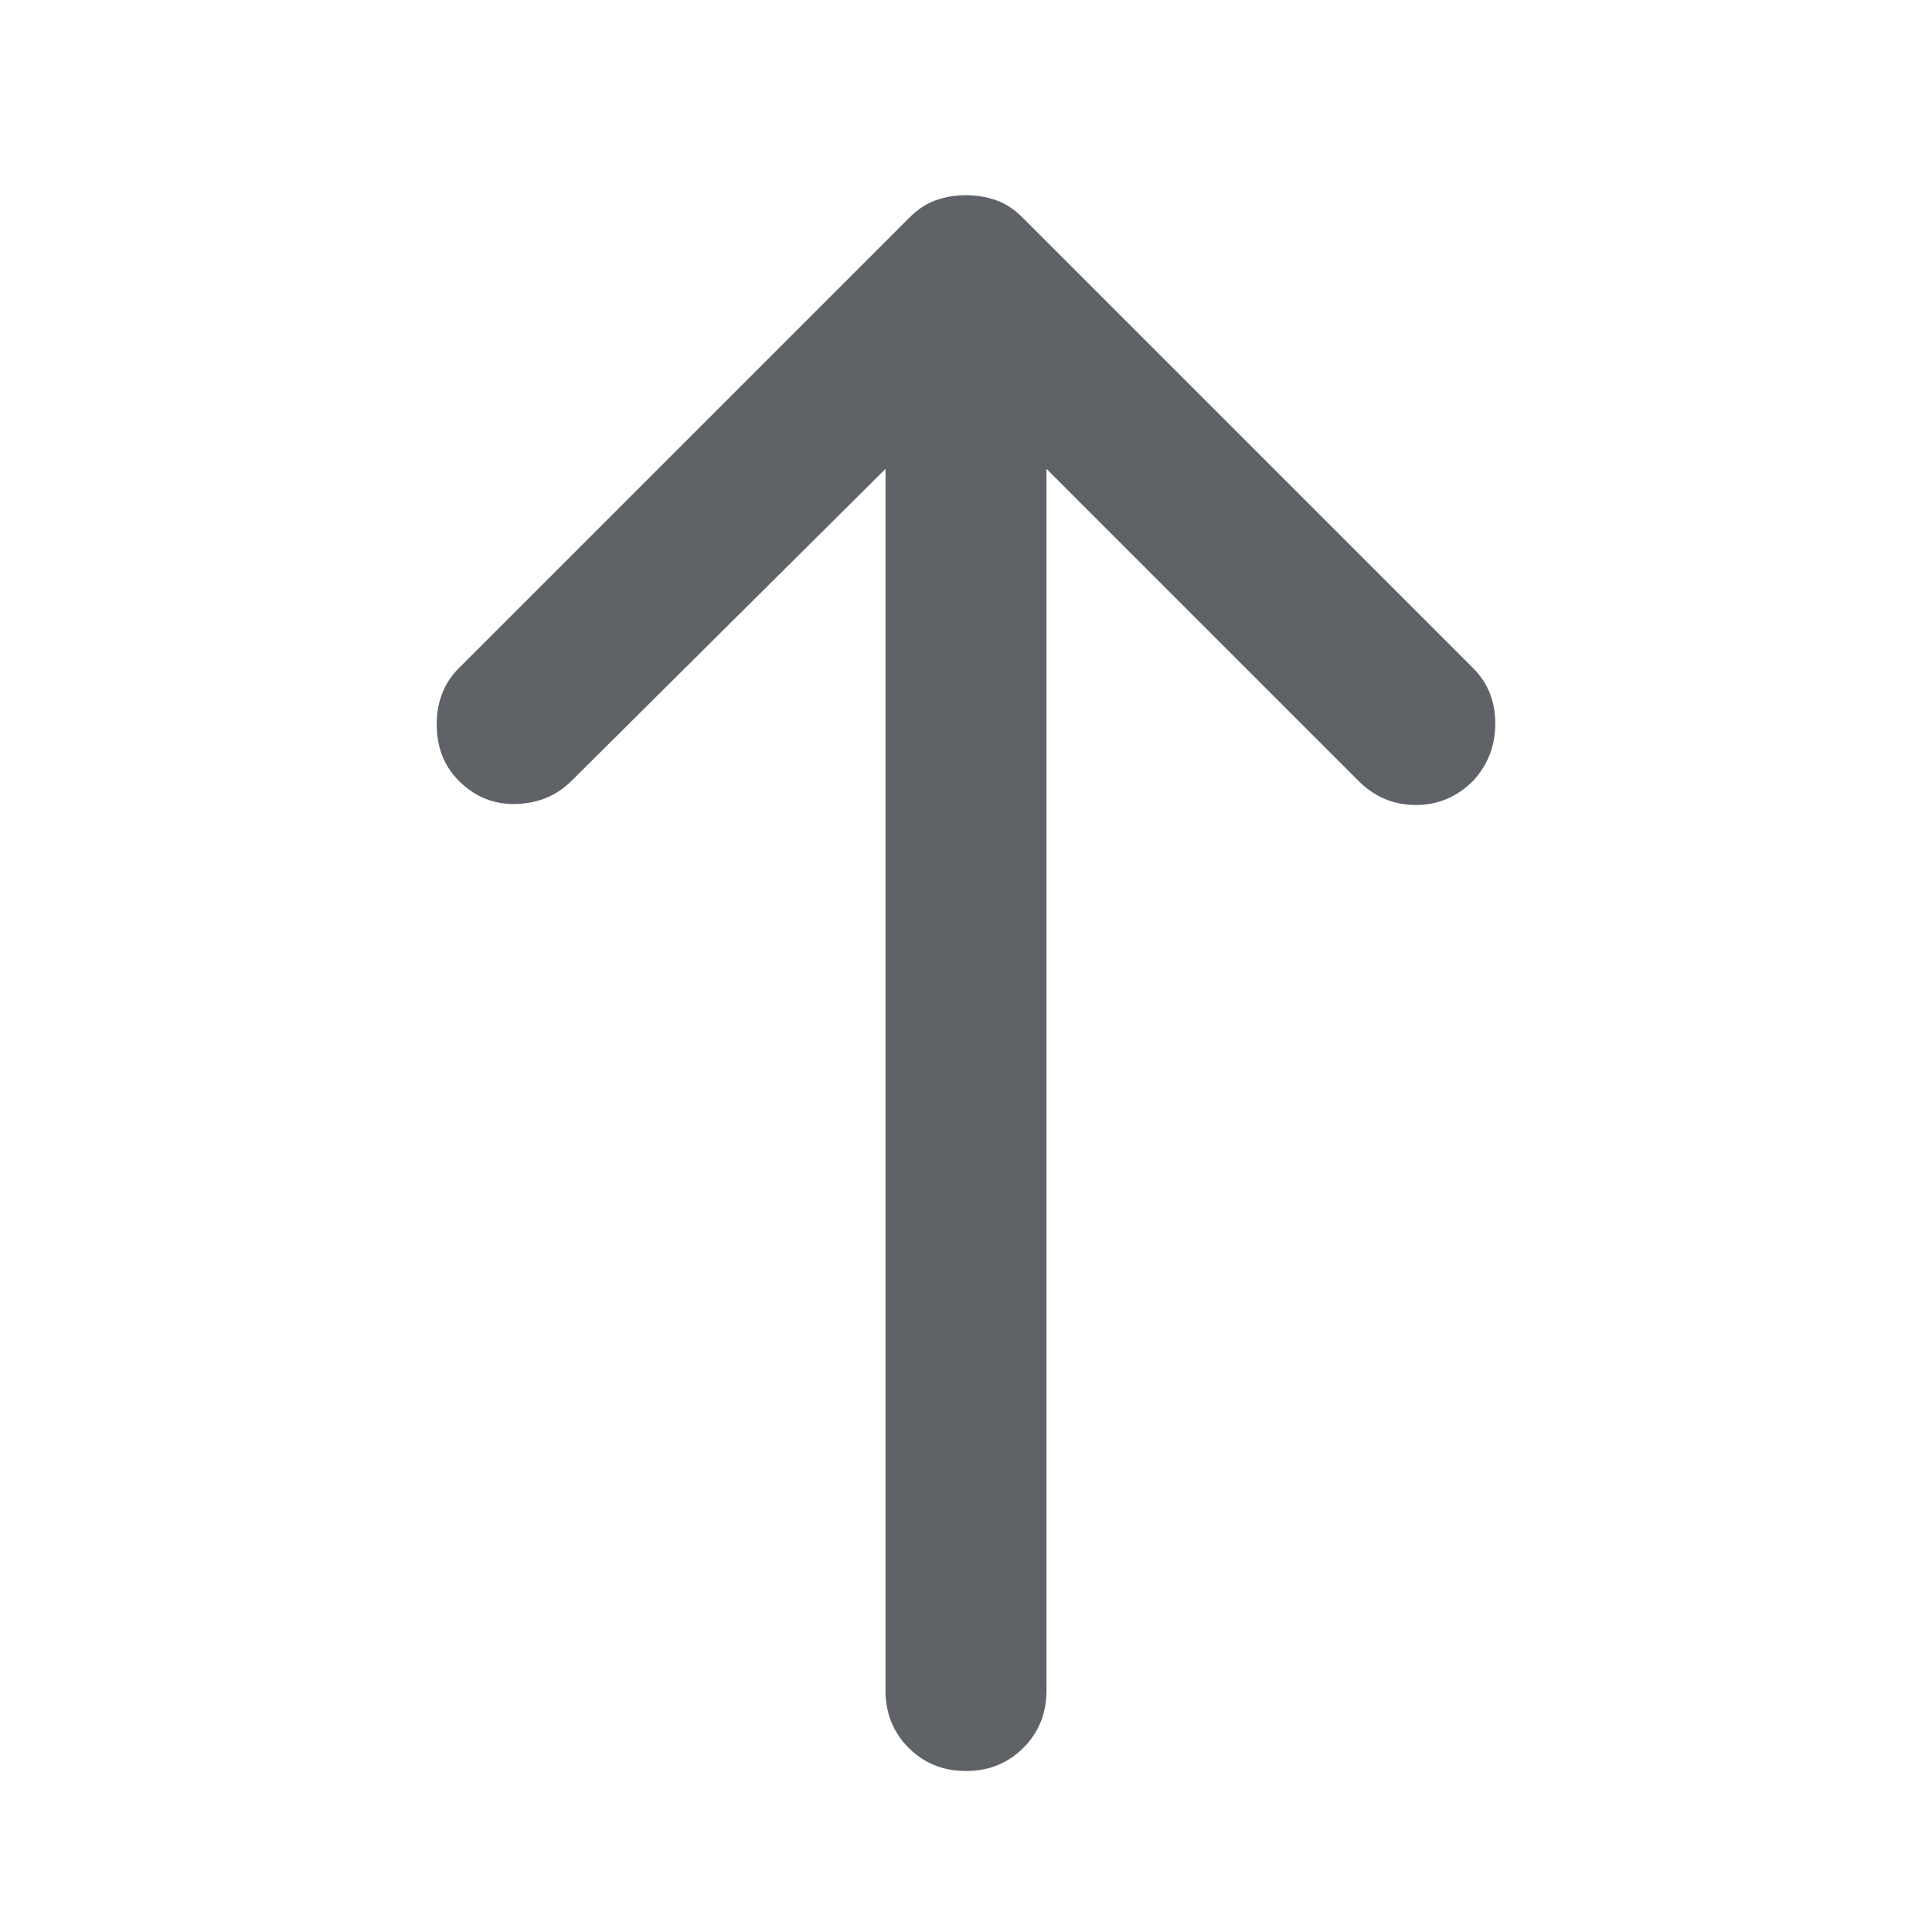
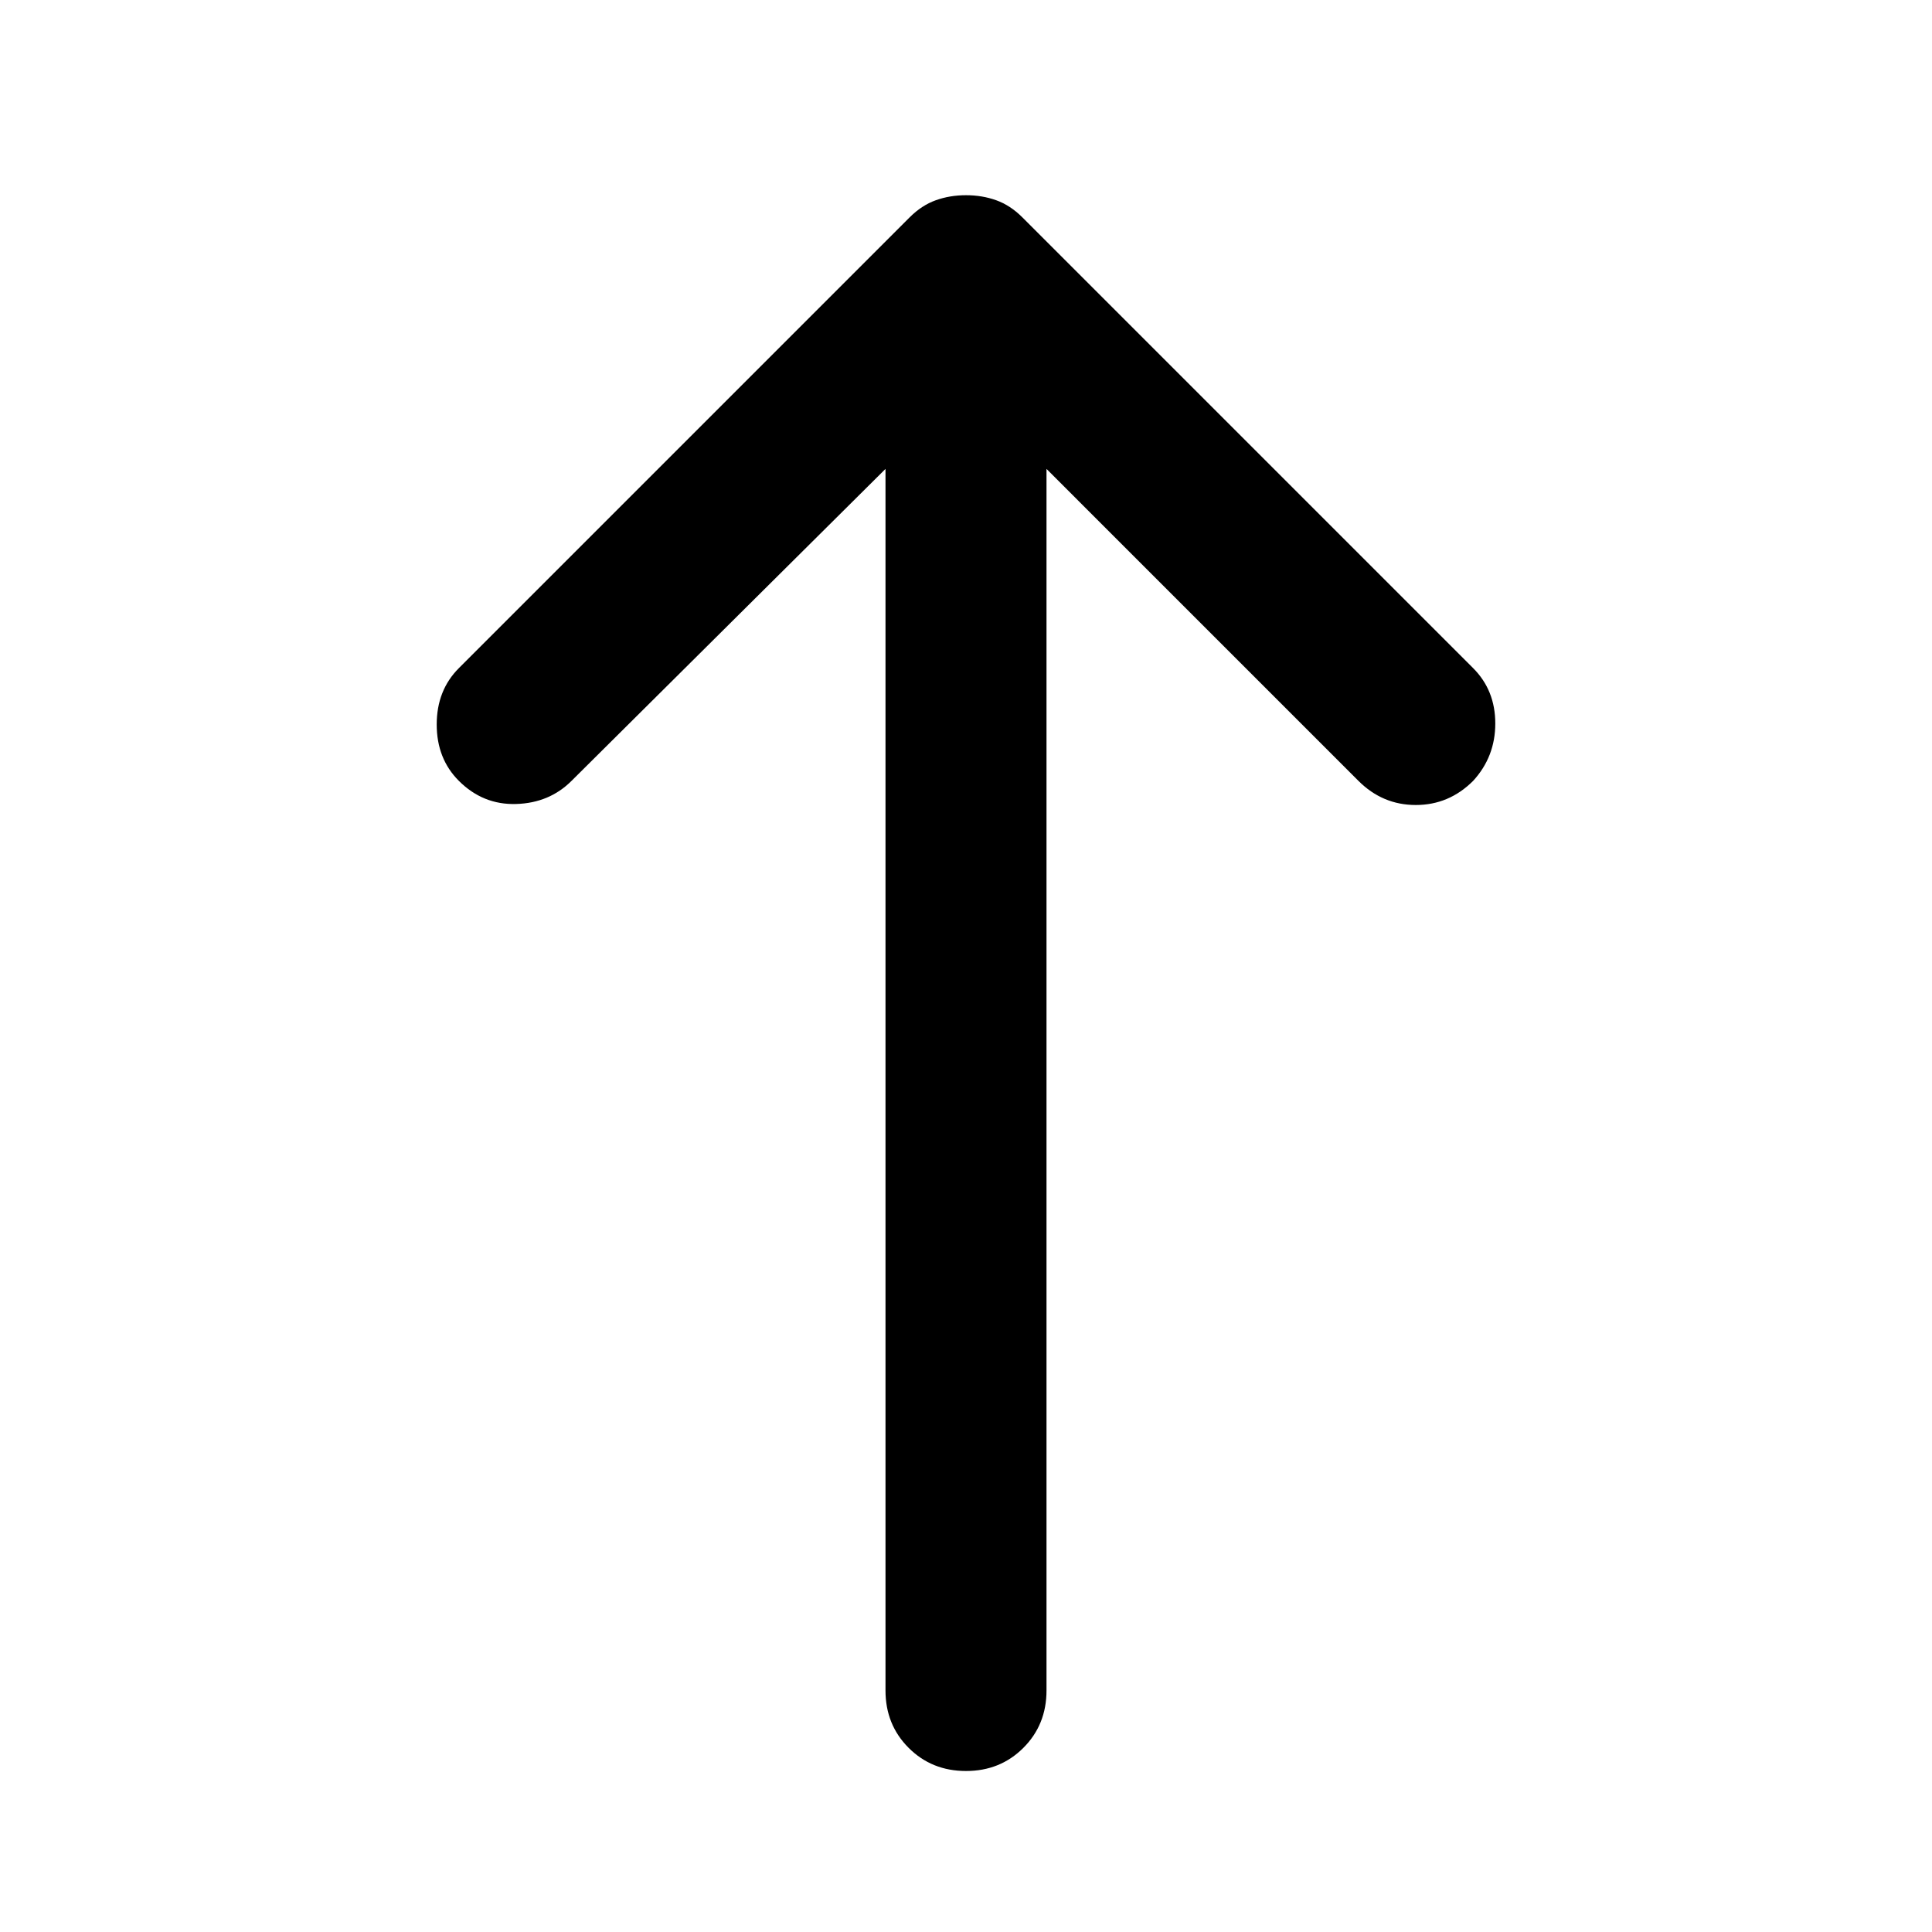
- <svg xmlns="http://www.w3.org/2000/svg" height="24px" viewBox="0 -960 960 960" width="24px" fill="#5f6368">
+ <svg xmlns="http://www.w3.org/2000/svg" height="24" viewBox="0 -960 960 960" width="24">
  <path d="M480-80q-17 0-28.5-11.5T440-120v-607L284-572q-11 11-27.5 11.5T228-572q-11-11-11-28t11-28l224-224q6-6 13-8.5t15-2.5q8 0 15 2.5t13 8.5l224 224q11 11 11 27.5T732-572q-12 12-28.5 12T675-572L520-727v607q0 17-11.5 28.5T480-80Z" />
</svg>
